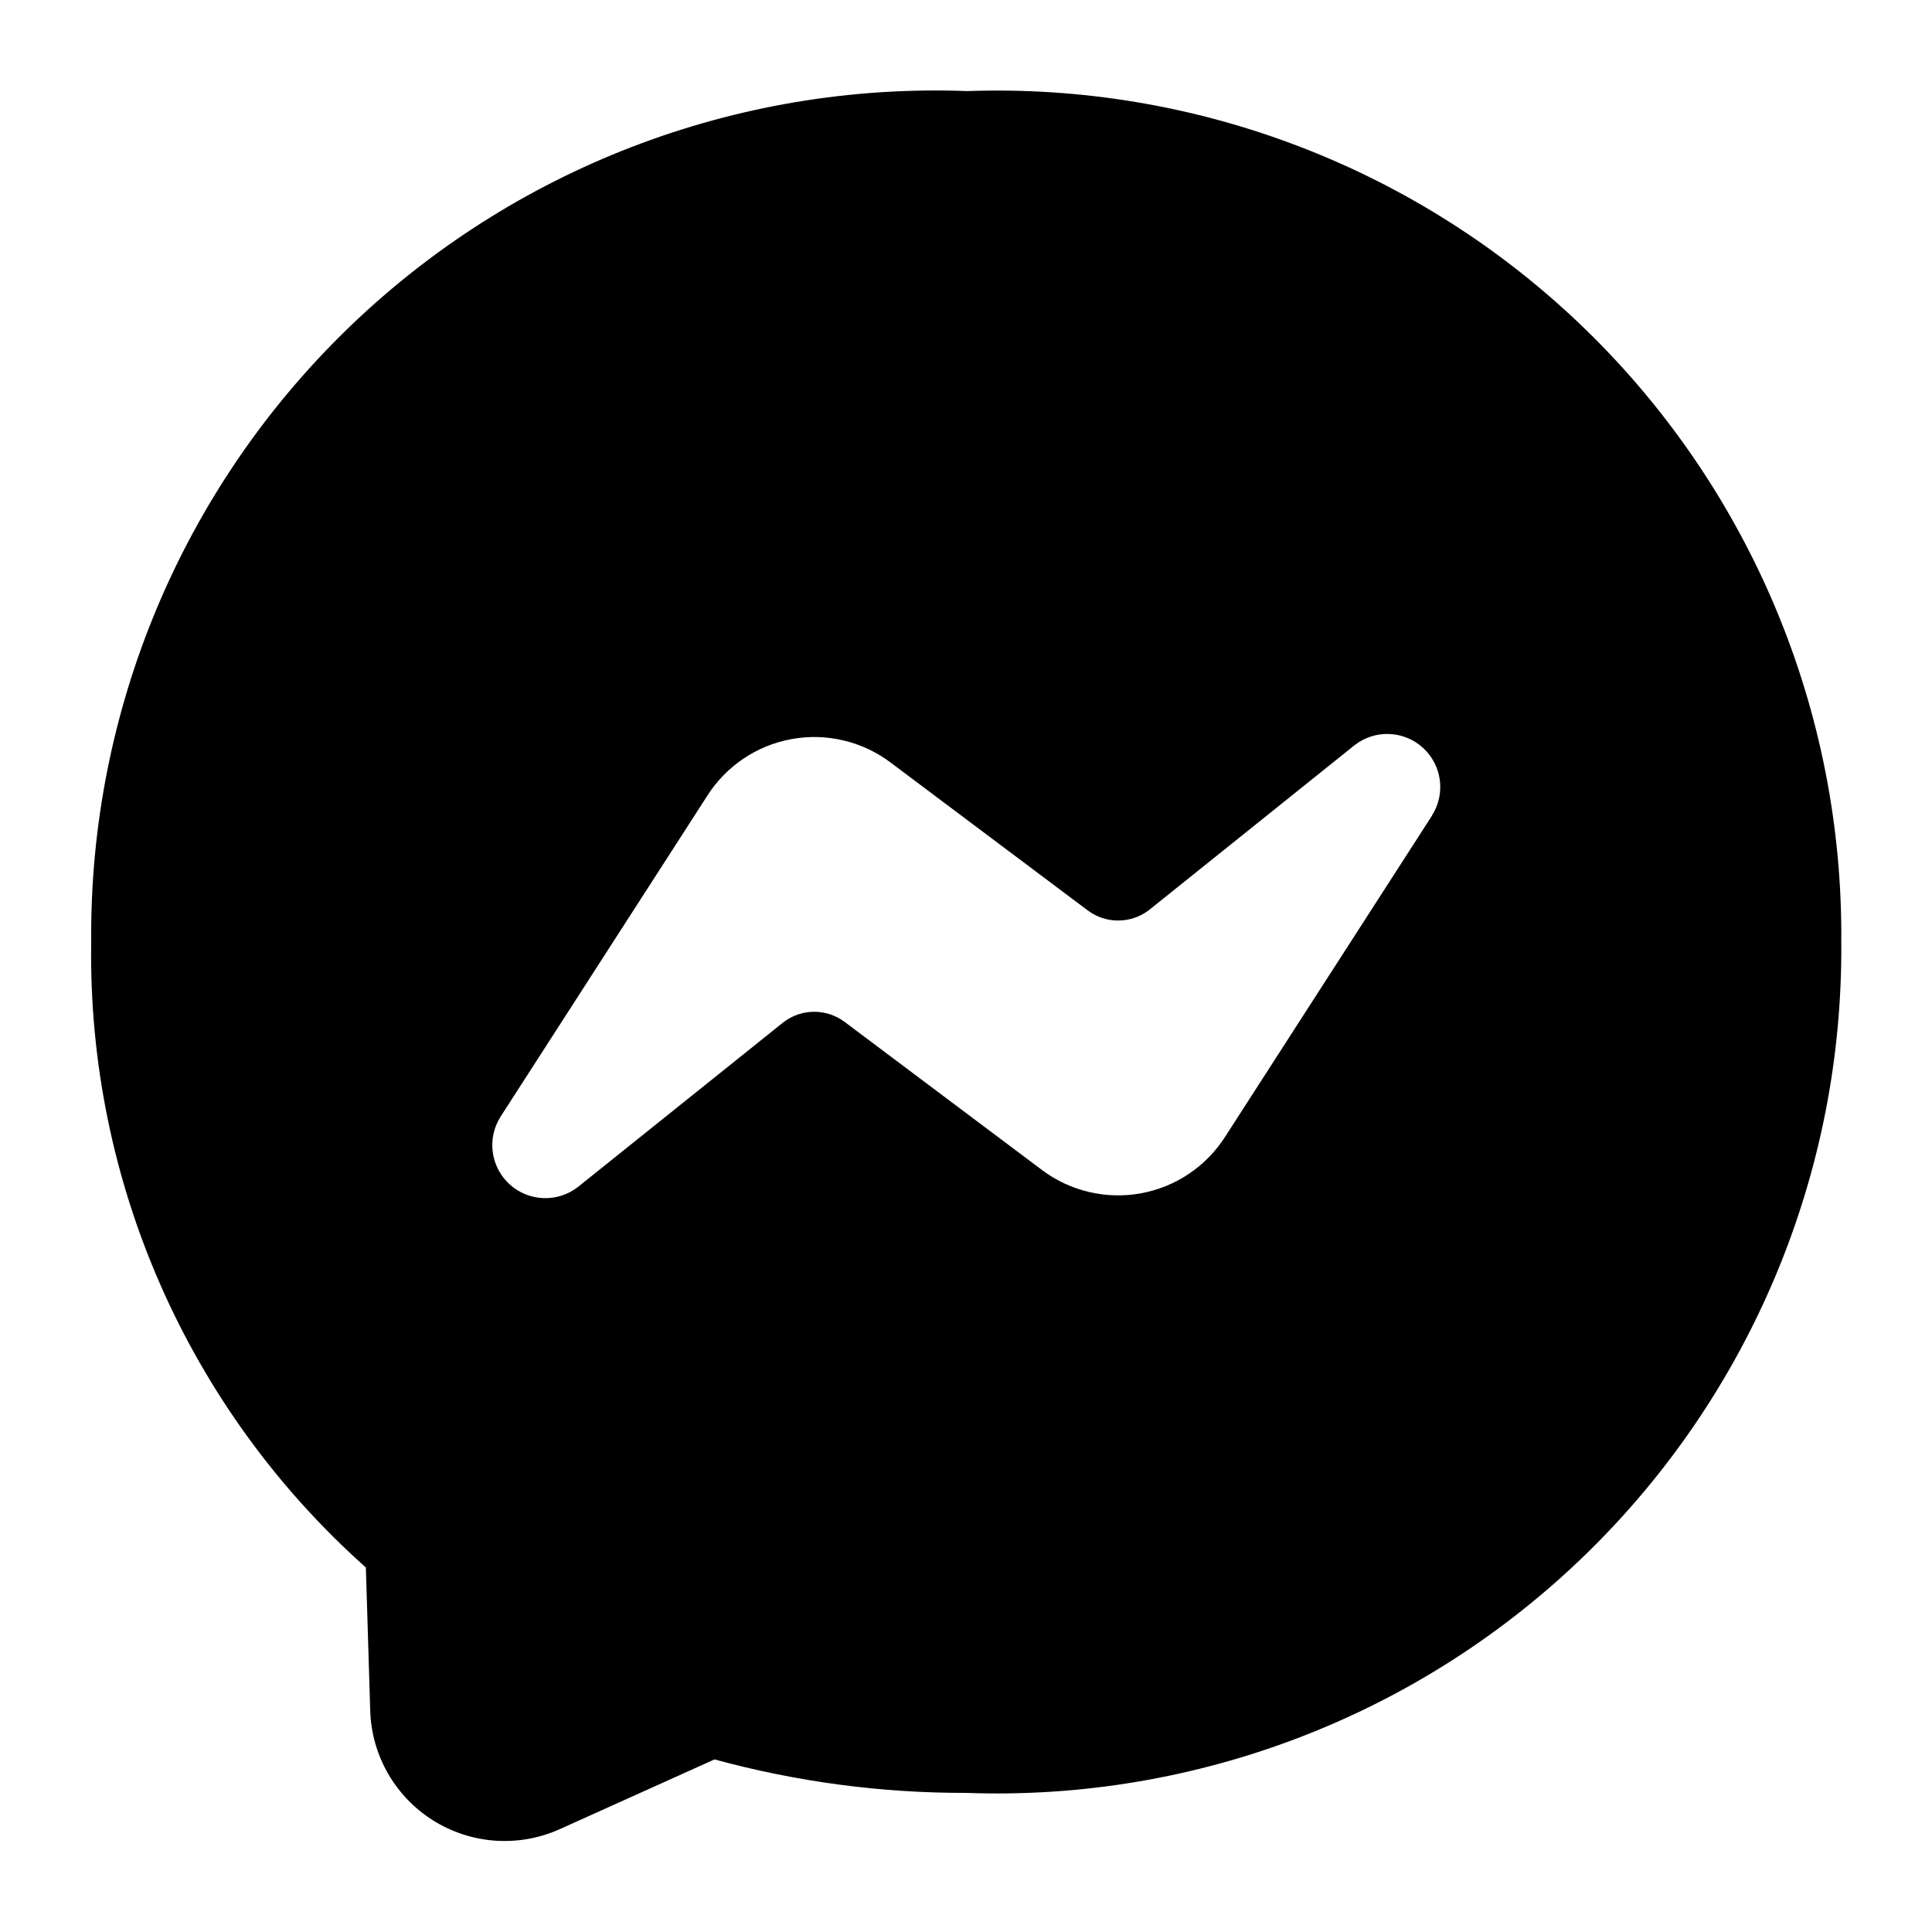
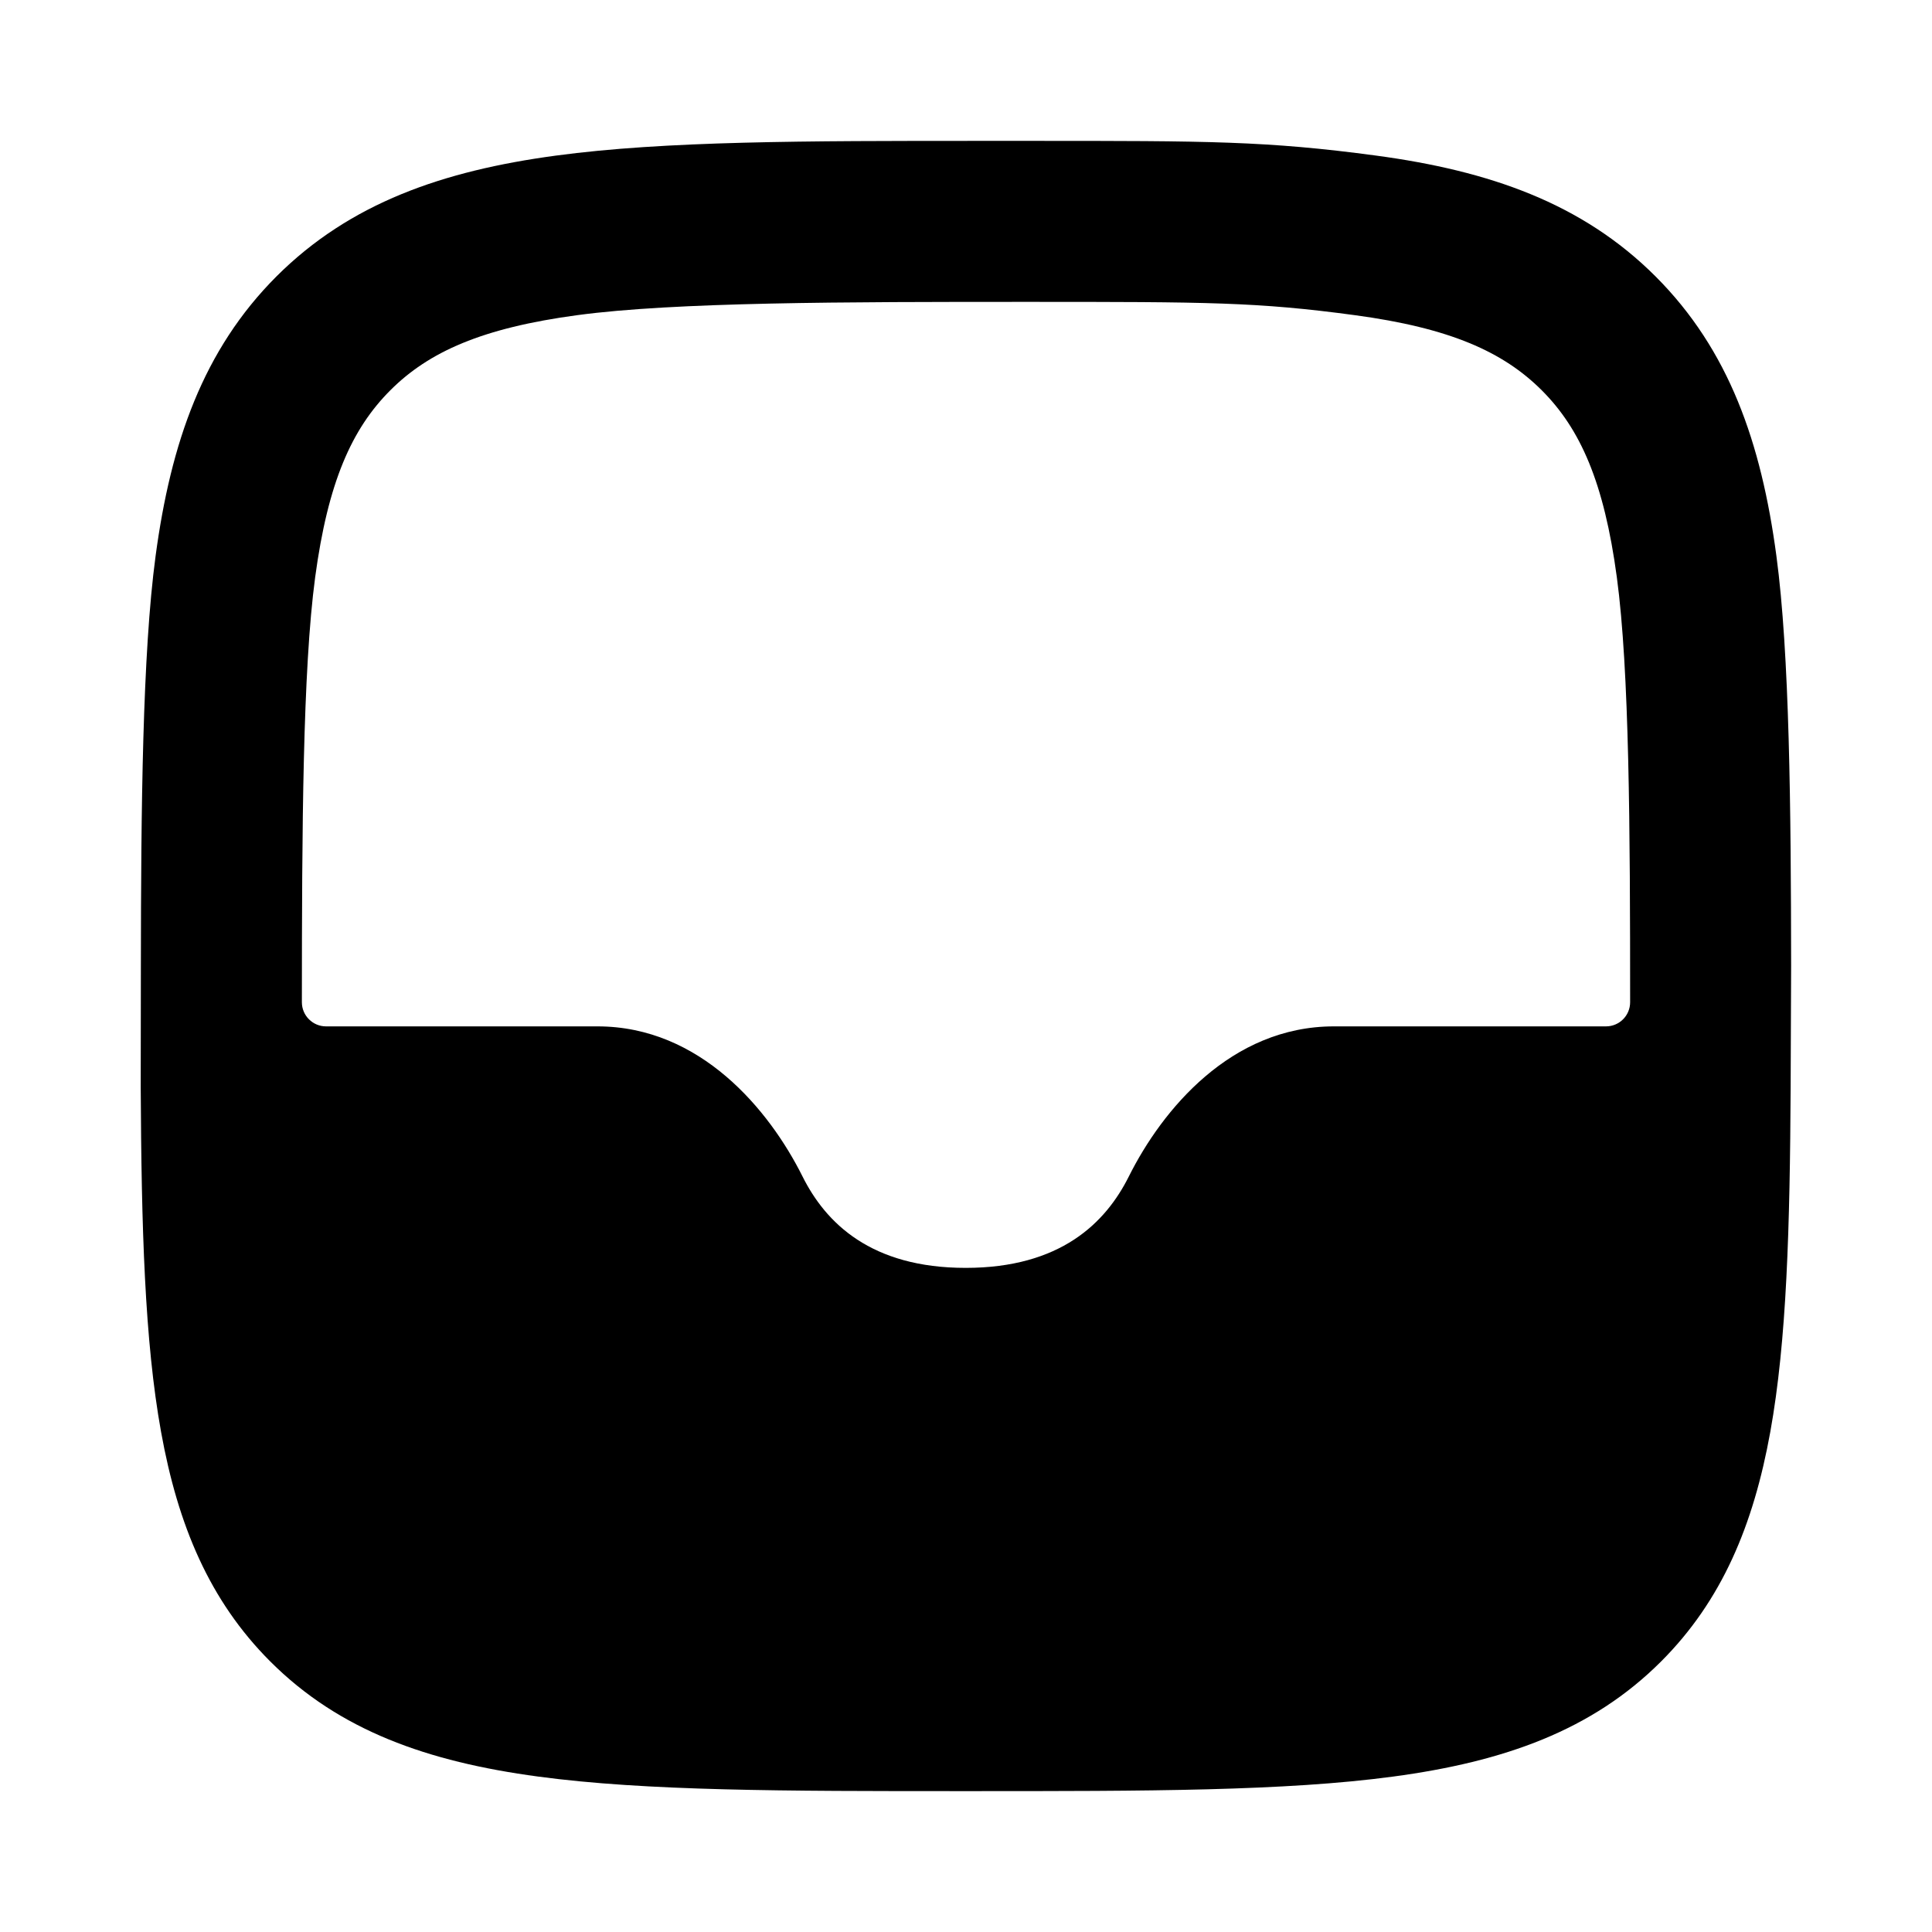
- <svg aria-label="Messenger" class="x1lliihq x1n2onr6 x5n08af" fill="currentColor" height="24" role="img" viewBox="0 0 24 24" width="24">
-   <path d="M12.003 1.131a10.487 10.487 0 0 0-10.87 10.57 10.194 10.194 0 0 0 3.412 7.771l.054 1.78a1.67 1.67 0 0 0 2.342 1.476l1.935-.872a11.767 11.767 0 0 0 3.127.416 10.488 10.488 0 0 0 10.87-10.57 10.487 10.487 0 0 0-10.87-10.57Zm5.786 9.001-2.566 3.983a1.577 1.577 0 0 1-2.278.42l-2.452-1.84a.63.63 0 0 0-.759.002l-2.556 2.049a.659.659 0 0 1-.96-.874L8.783 9.89a1.576 1.576 0 0 1 2.277-.42l2.453 1.84a.63.63 0 0 0 .758-.003l2.556-2.05a.659.659 0 0 1 .961.874Z" />
+ <svg xmlns="http://www.w3.org/2000/svg" width="24" height="24" viewBox="0 0 24 24" fill="none" class="injected-svg" data-src="https://cdn.hugeicons.com/icons/inbox-solid-rounded.svg" role="img" color="#000000">
+   <path fill-rule="evenodd" clip-rule="evenodd" d="M12.825 1.75C15.001 1.75 15.735 1.75 17.096 1.933C18.5 2.122 19.654 2.522 20.566 3.434C21.479 4.347 21.879 5.5 22.067 6.905C22.231 8.124 22.248 10.047 22.25 12L22.244 13.504C22.235 15.245 22.196 16.654 21.991 17.789C21.782 18.946 21.39 19.884 20.635 20.639C19.777 21.497 18.685 21.884 17.308 22.069C15.964 22.25 14.244 22.25 12.053 22.25H11.939C9.748 22.25 8.027 22.25 6.684 22.069C5.307 21.884 4.215 21.497 3.357 20.639C2.602 19.884 2.21 18.946 2.001 17.789C1.796 16.654 1.757 15.245 1.748 13.504L1.75 12C1.752 10.047 1.769 8.124 1.933 6.905C2.122 5.5 2.522 4.347 3.434 3.434C4.347 2.522 5.501 2.122 6.905 1.933C8.265 1.75 10 1.75 12.176 1.75H12.825ZM20.085 7.171C20.241 8.329 20.25 10.298 20.25 12.45C20.25 12.616 20.116 12.75 19.95 12.75L16.57 12.75C15.29 12.75 14.435 13.79 14.024 14.612C13.734 15.194 13.171 15.75 11.996 15.75C10.821 15.75 10.258 15.194 9.968 14.612C9.557 13.79 8.702 12.75 7.422 12.75L4.05 12.75C3.885 12.75 3.75 12.616 3.75 12.45C3.751 10.298 3.76 8.329 3.915 7.171C4.074 5.989 4.37 5.327 4.849 4.848C5.327 4.37 5.989 4.074 7.171 3.915C8.383 3.752 10.483 3.75 12.75 3.75C15.018 3.75 15.618 3.752 16.829 3.915C18.012 4.074 18.673 4.37 19.152 4.848C19.631 5.327 19.926 5.989 20.085 7.171Z" fill="#000000" />
</svg>
